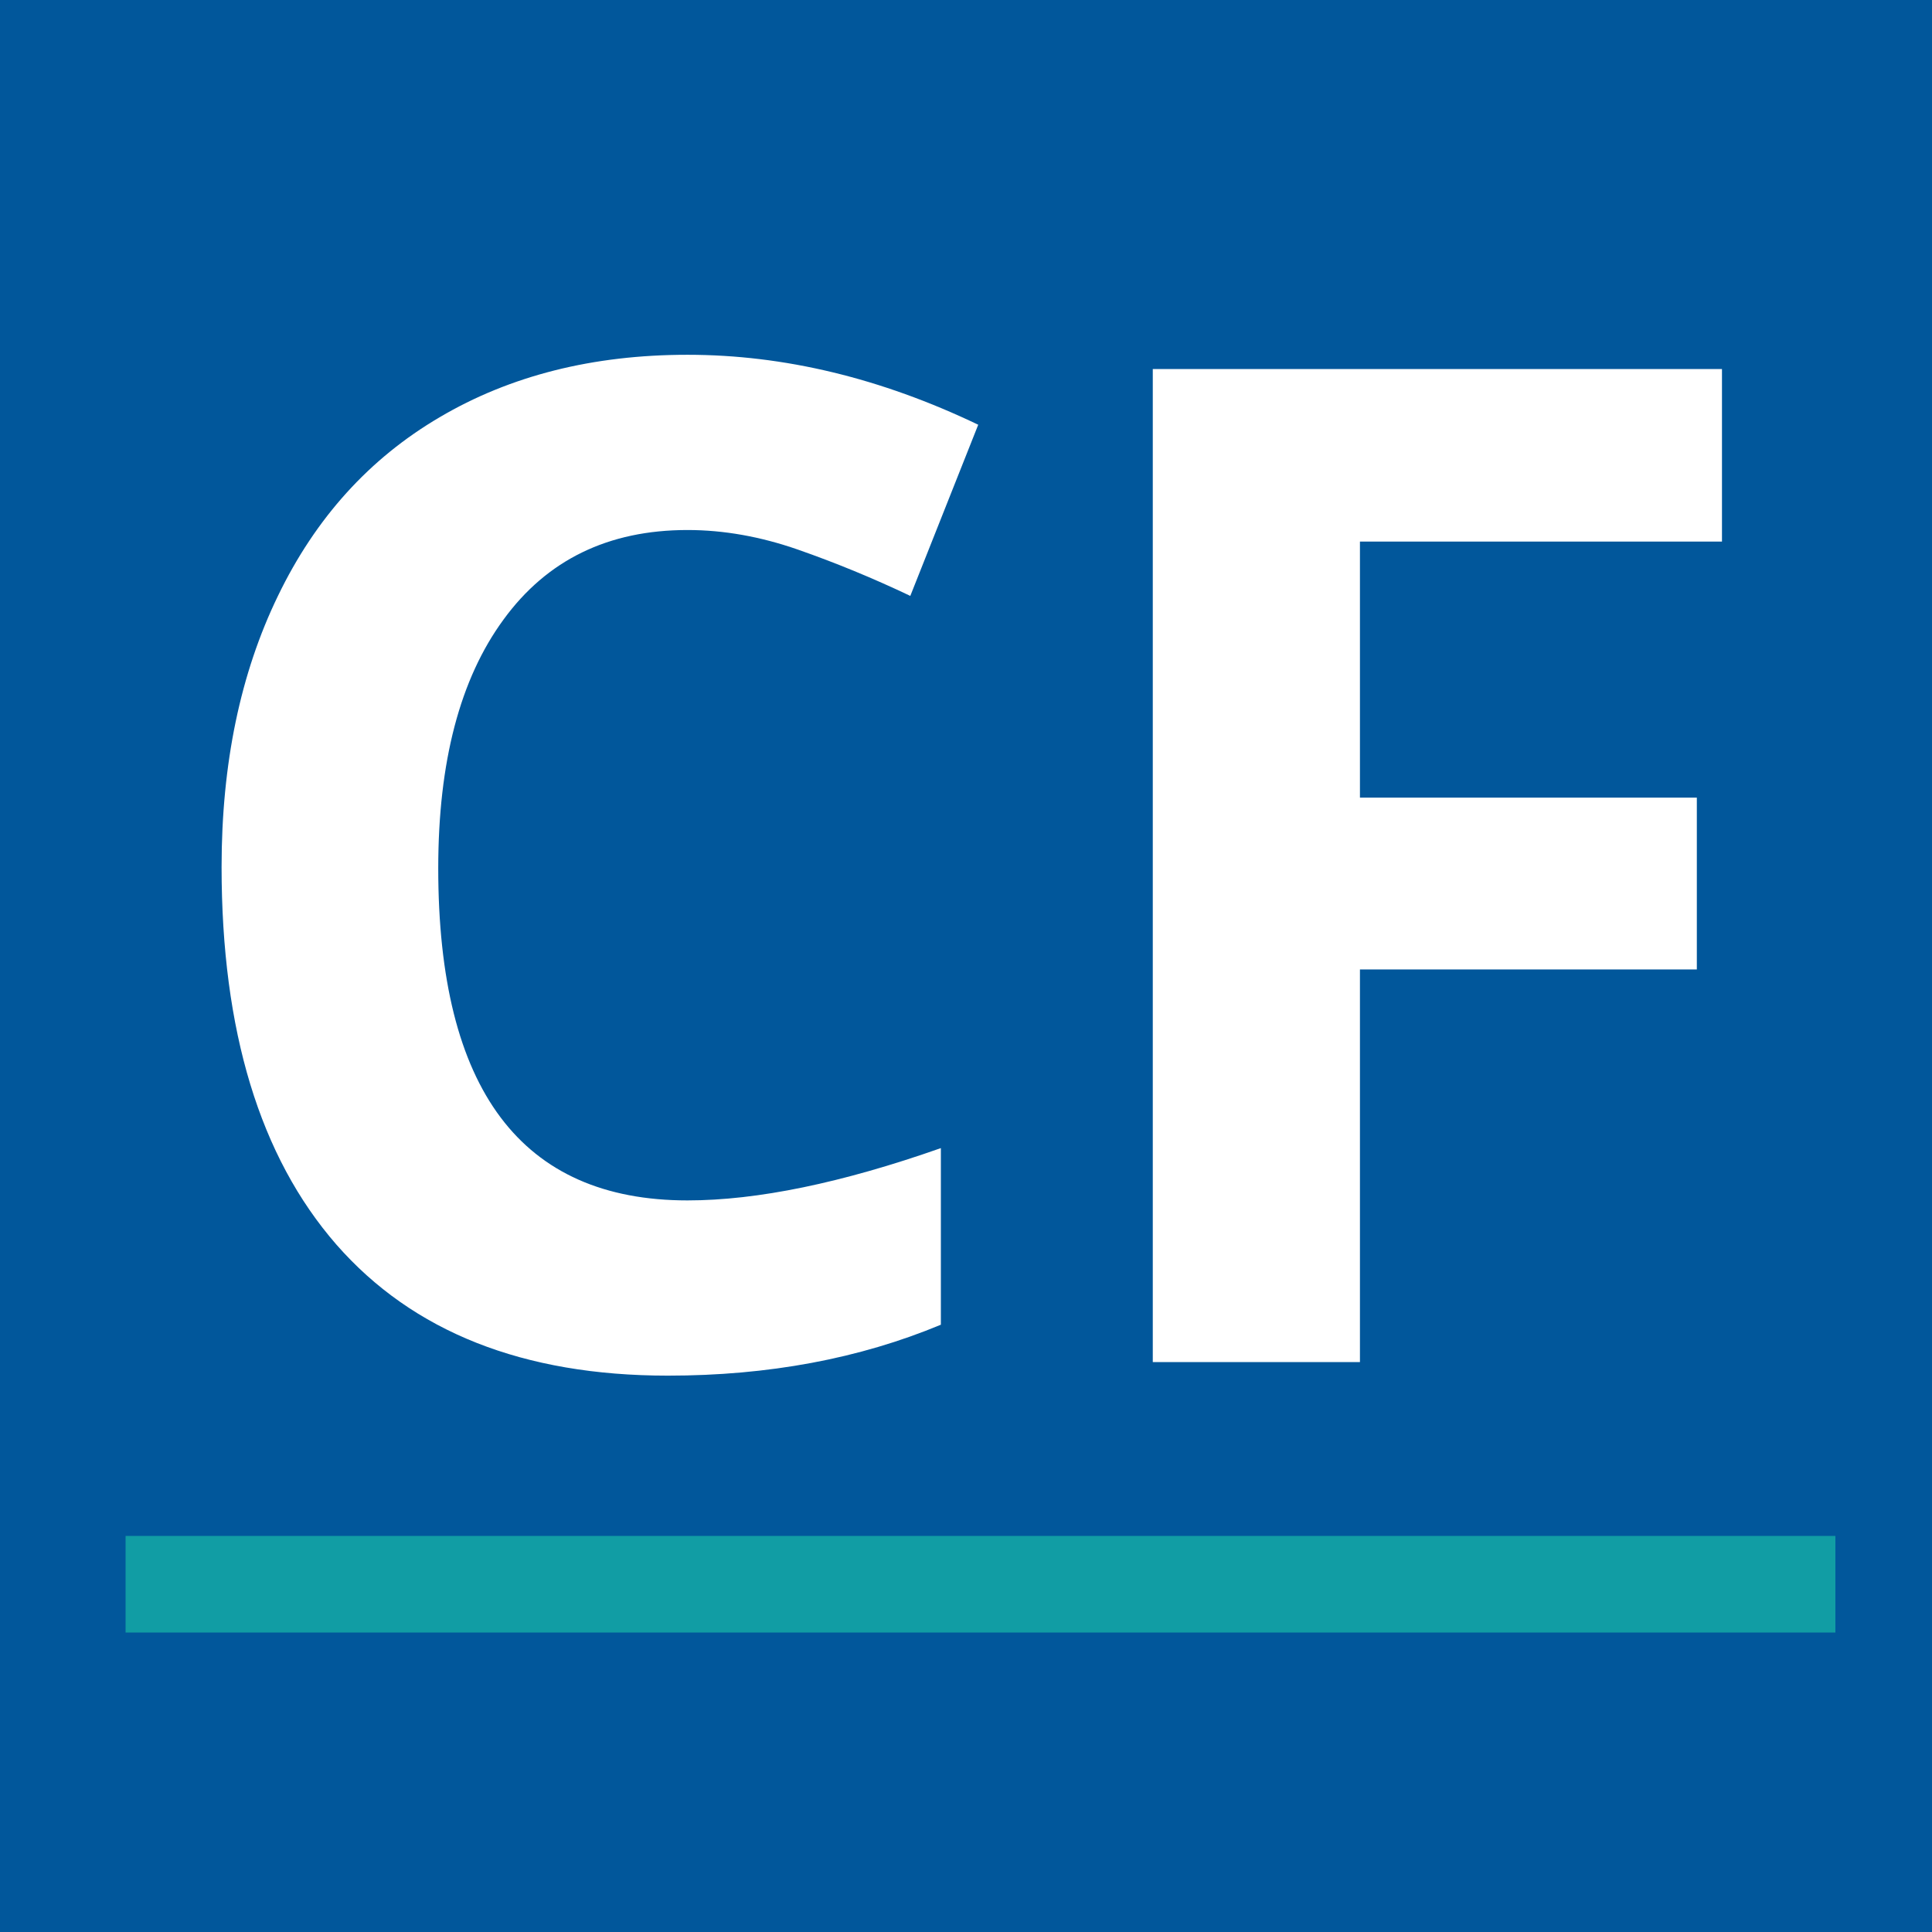
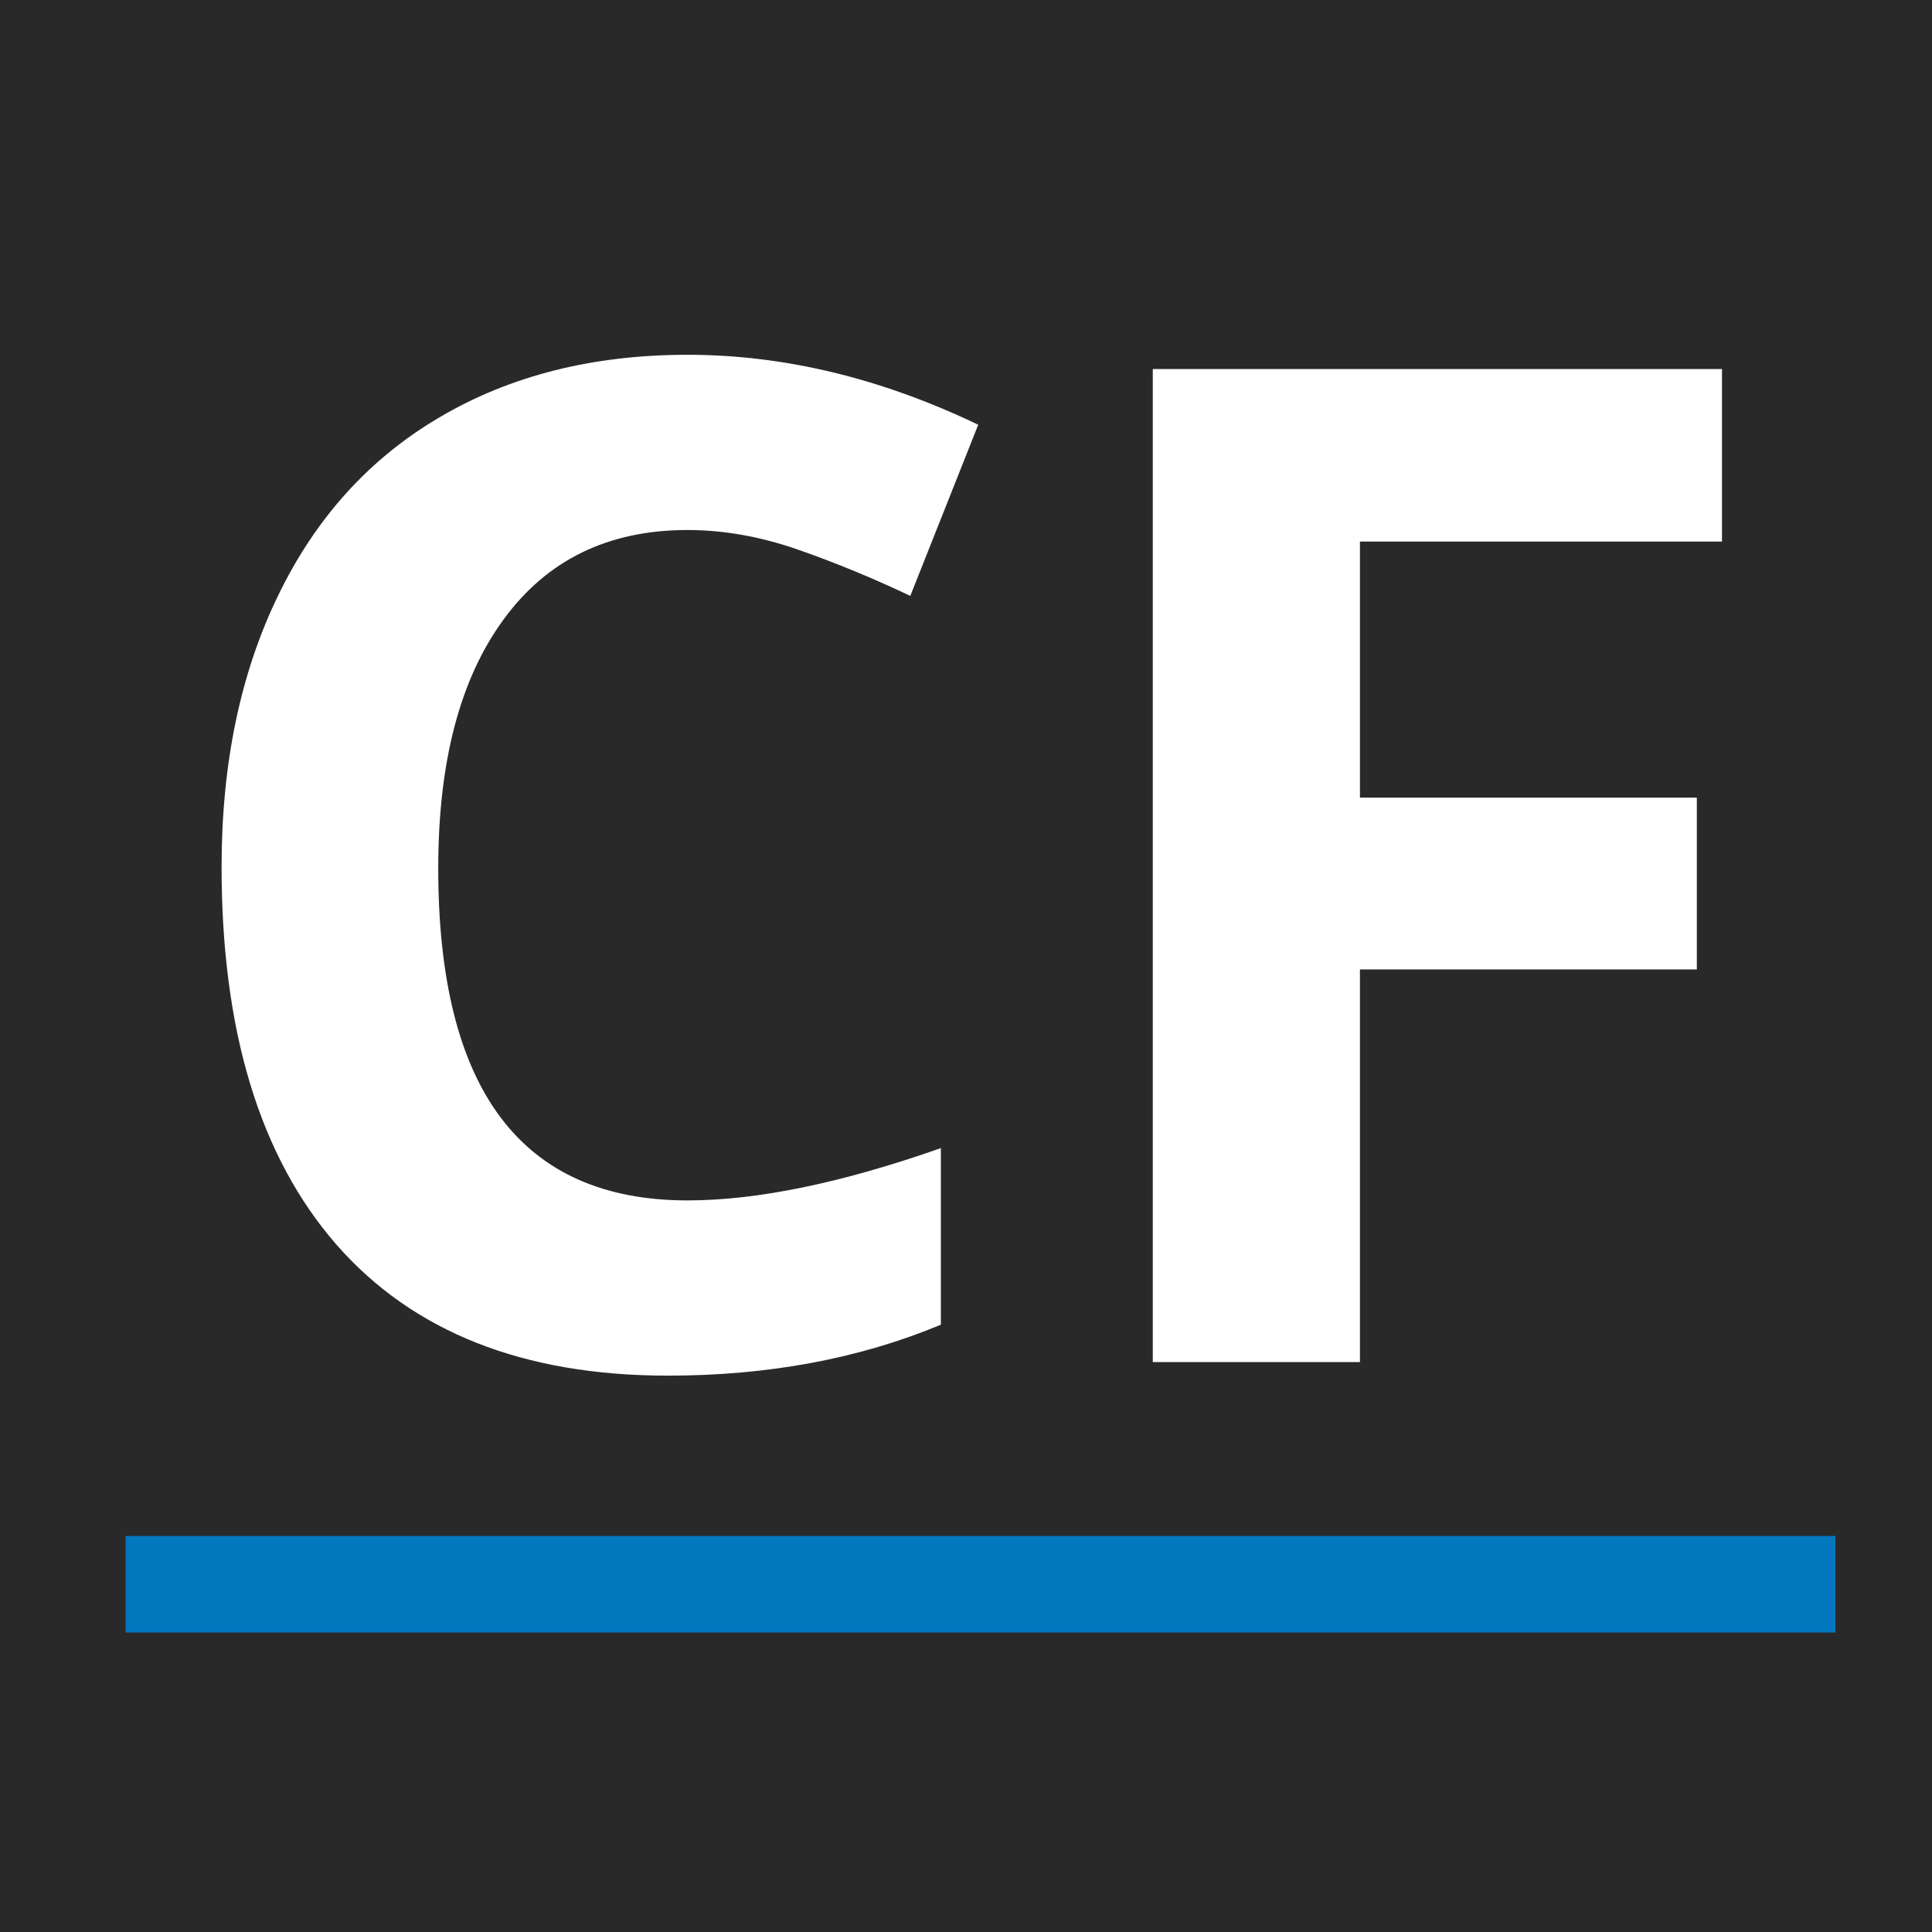
<svg xmlns="http://www.w3.org/2000/svg" width="200" height="200" viewBox="0 0 200 200" fill="none">
  <rect width="200" height="200" fill="#E5E5E5" />
  <g clip-path="url(#clip0)">
    <rect width="200" height="200" fill="white" />
-     <rect x="-158" y="-69" width="472" height="442" fill="#01579B" />
+     <rect x="-158" y="-69" width="472" height="442" fill="#292929" />
    <path d="M71.172 54.867C62.969 54.867 56.617 57.961 52.117 64.148C47.617 70.289 45.367 78.867 45.367 89.883C45.367 112.805 53.969 124.266 71.172 124.266C78.391 124.266 87.133 122.461 97.398 118.852V137.133C88.961 140.648 79.539 142.406 69.133 142.406C54.18 142.406 42.742 137.883 34.82 128.836C26.898 119.742 22.938 106.711 22.938 89.742C22.938 79.055 24.883 69.703 28.773 61.688C32.664 53.625 38.242 47.461 45.508 43.195C52.82 38.883 61.375 36.727 71.172 36.727C81.156 36.727 91.188 39.141 101.266 43.969L94.234 61.688C90.391 59.859 86.523 58.266 82.633 56.906C78.742 55.547 74.922 54.867 71.172 54.867ZM140.781 141H119.336V38.203H178.258V56.062H140.781V82.57H175.656V100.359H140.781V141Z" fill="white" />
-     <line x1="13" y1="164" x2="190" y2="164" stroke="#119DA4" stroke-width="10" />
+     <line x1="13" y1="164" x2="190" y2="164" stroke="#0377BD" stroke-width="10" />
  </g>
  <defs>
    <clipPath id="clip0">
      <rect width="200" height="200" fill="white" />
    </clipPath>
  </defs>
</svg>
